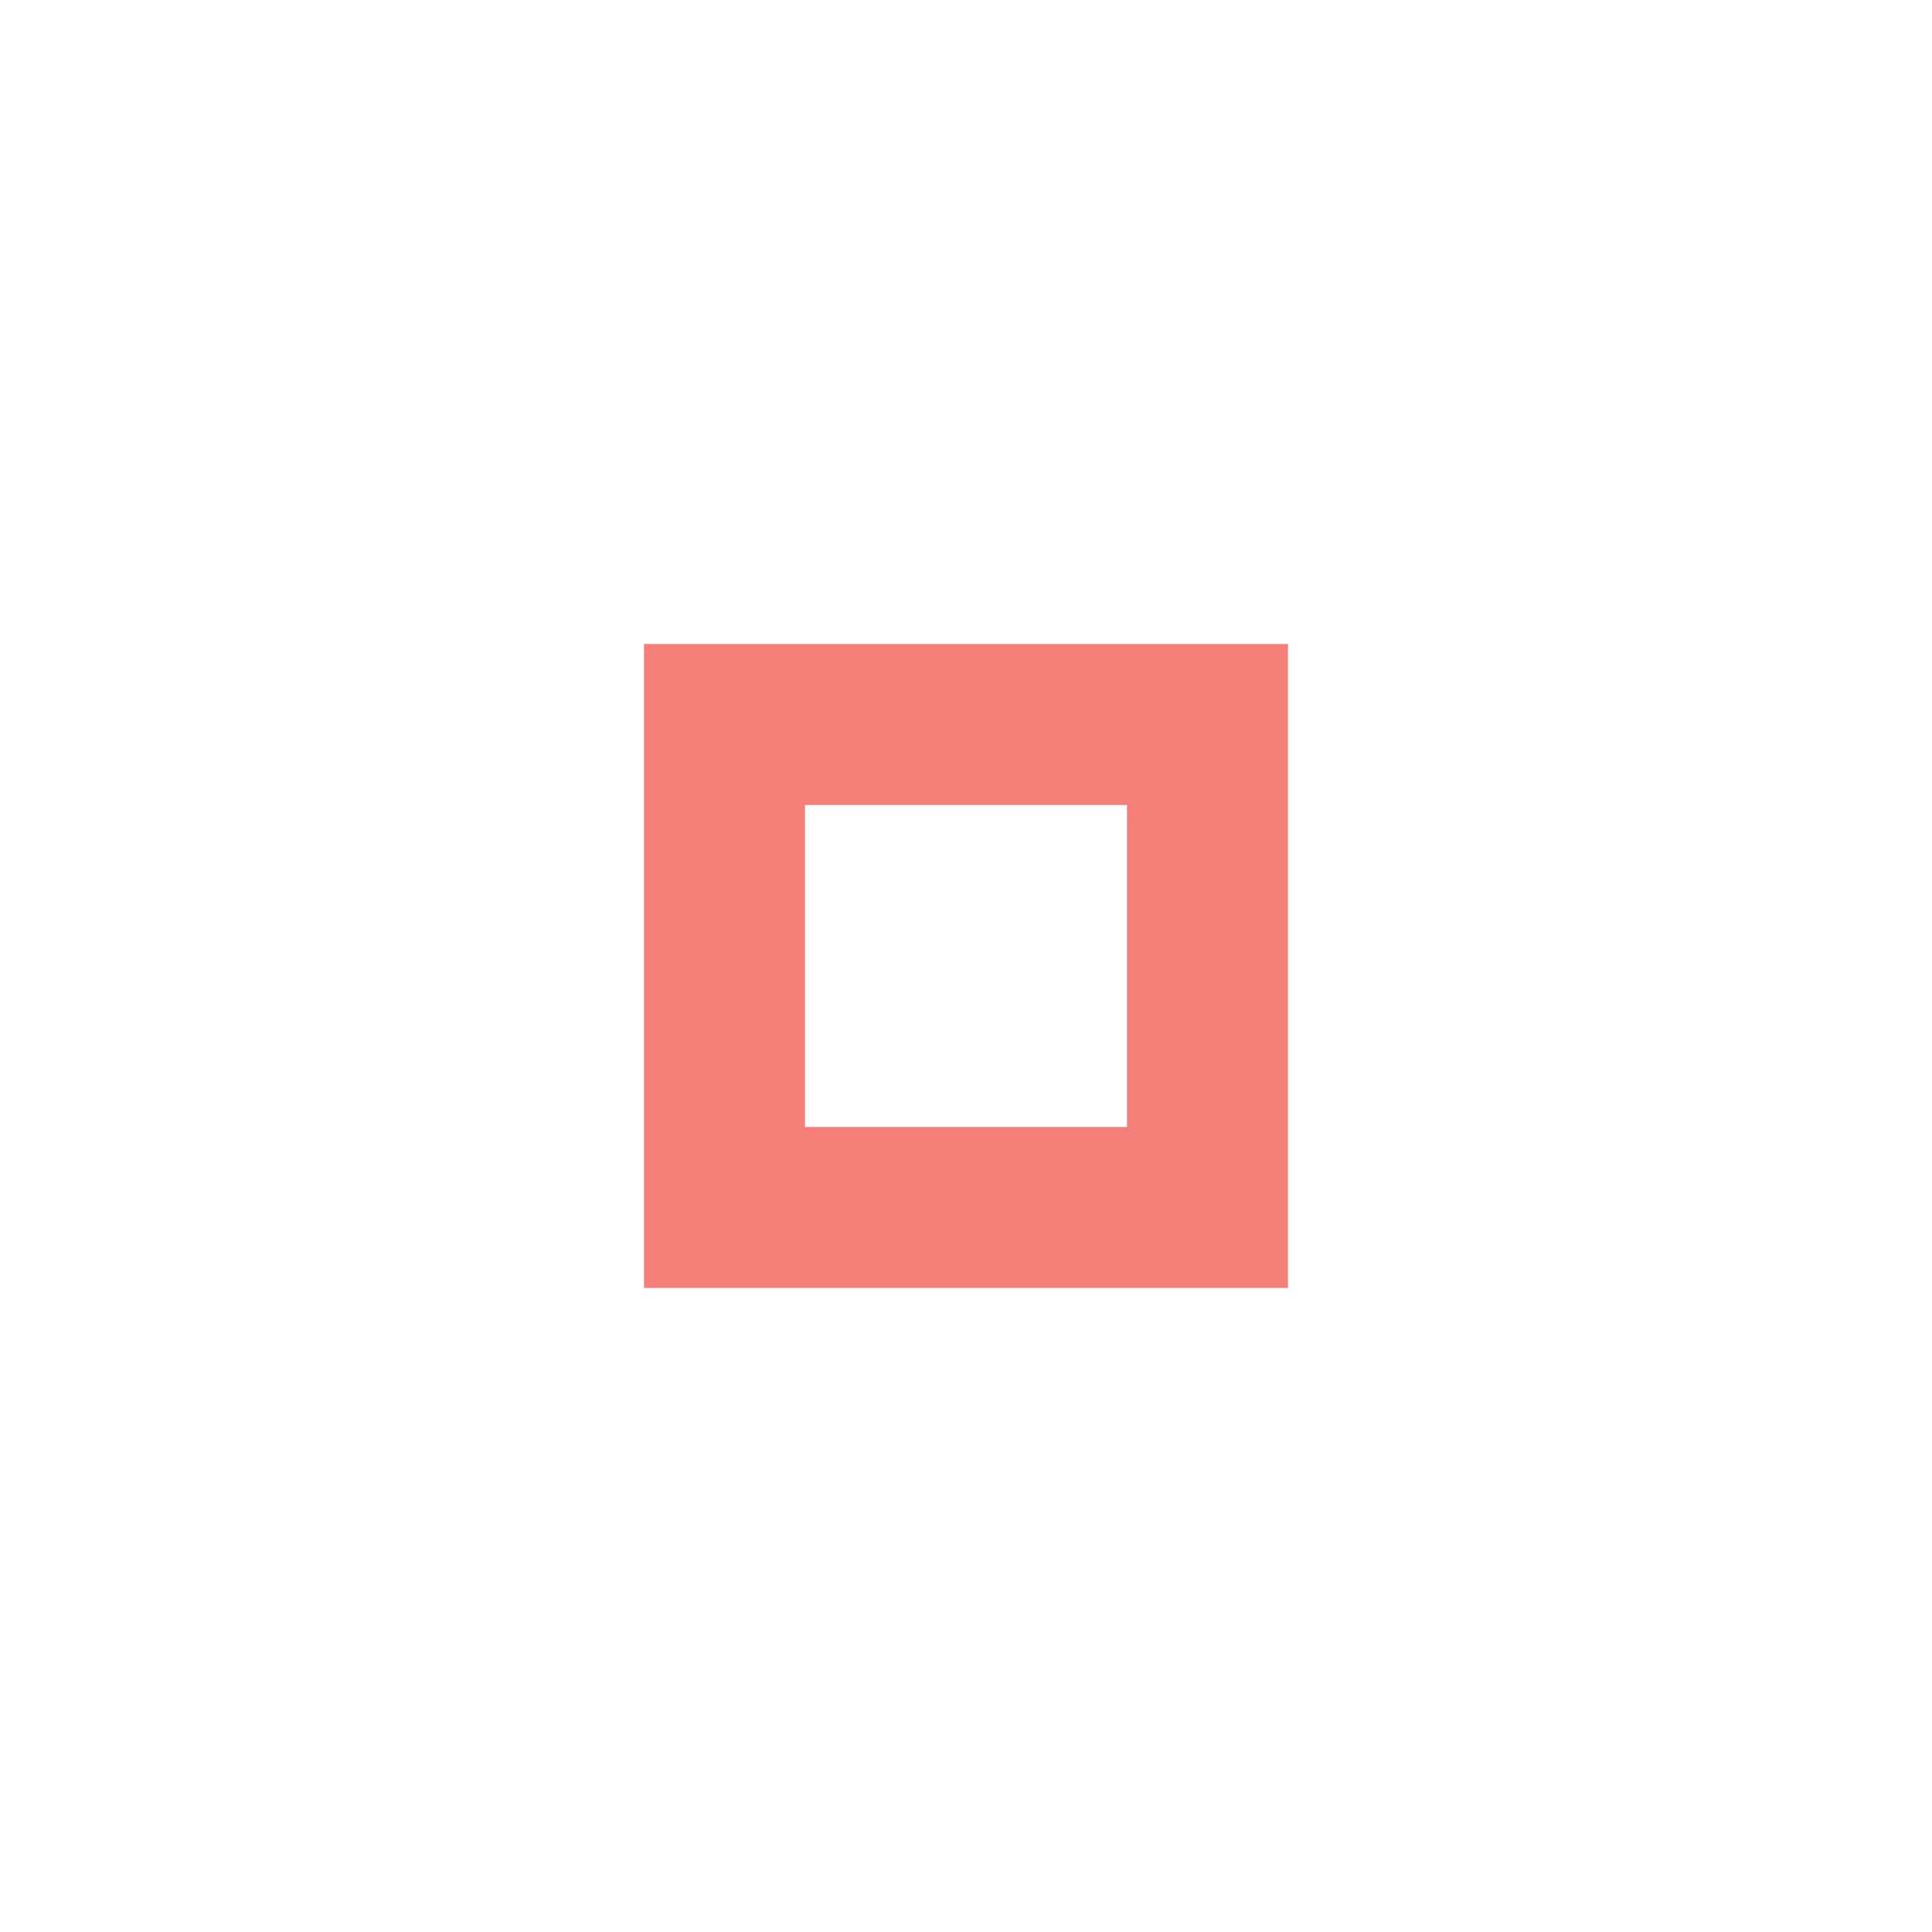
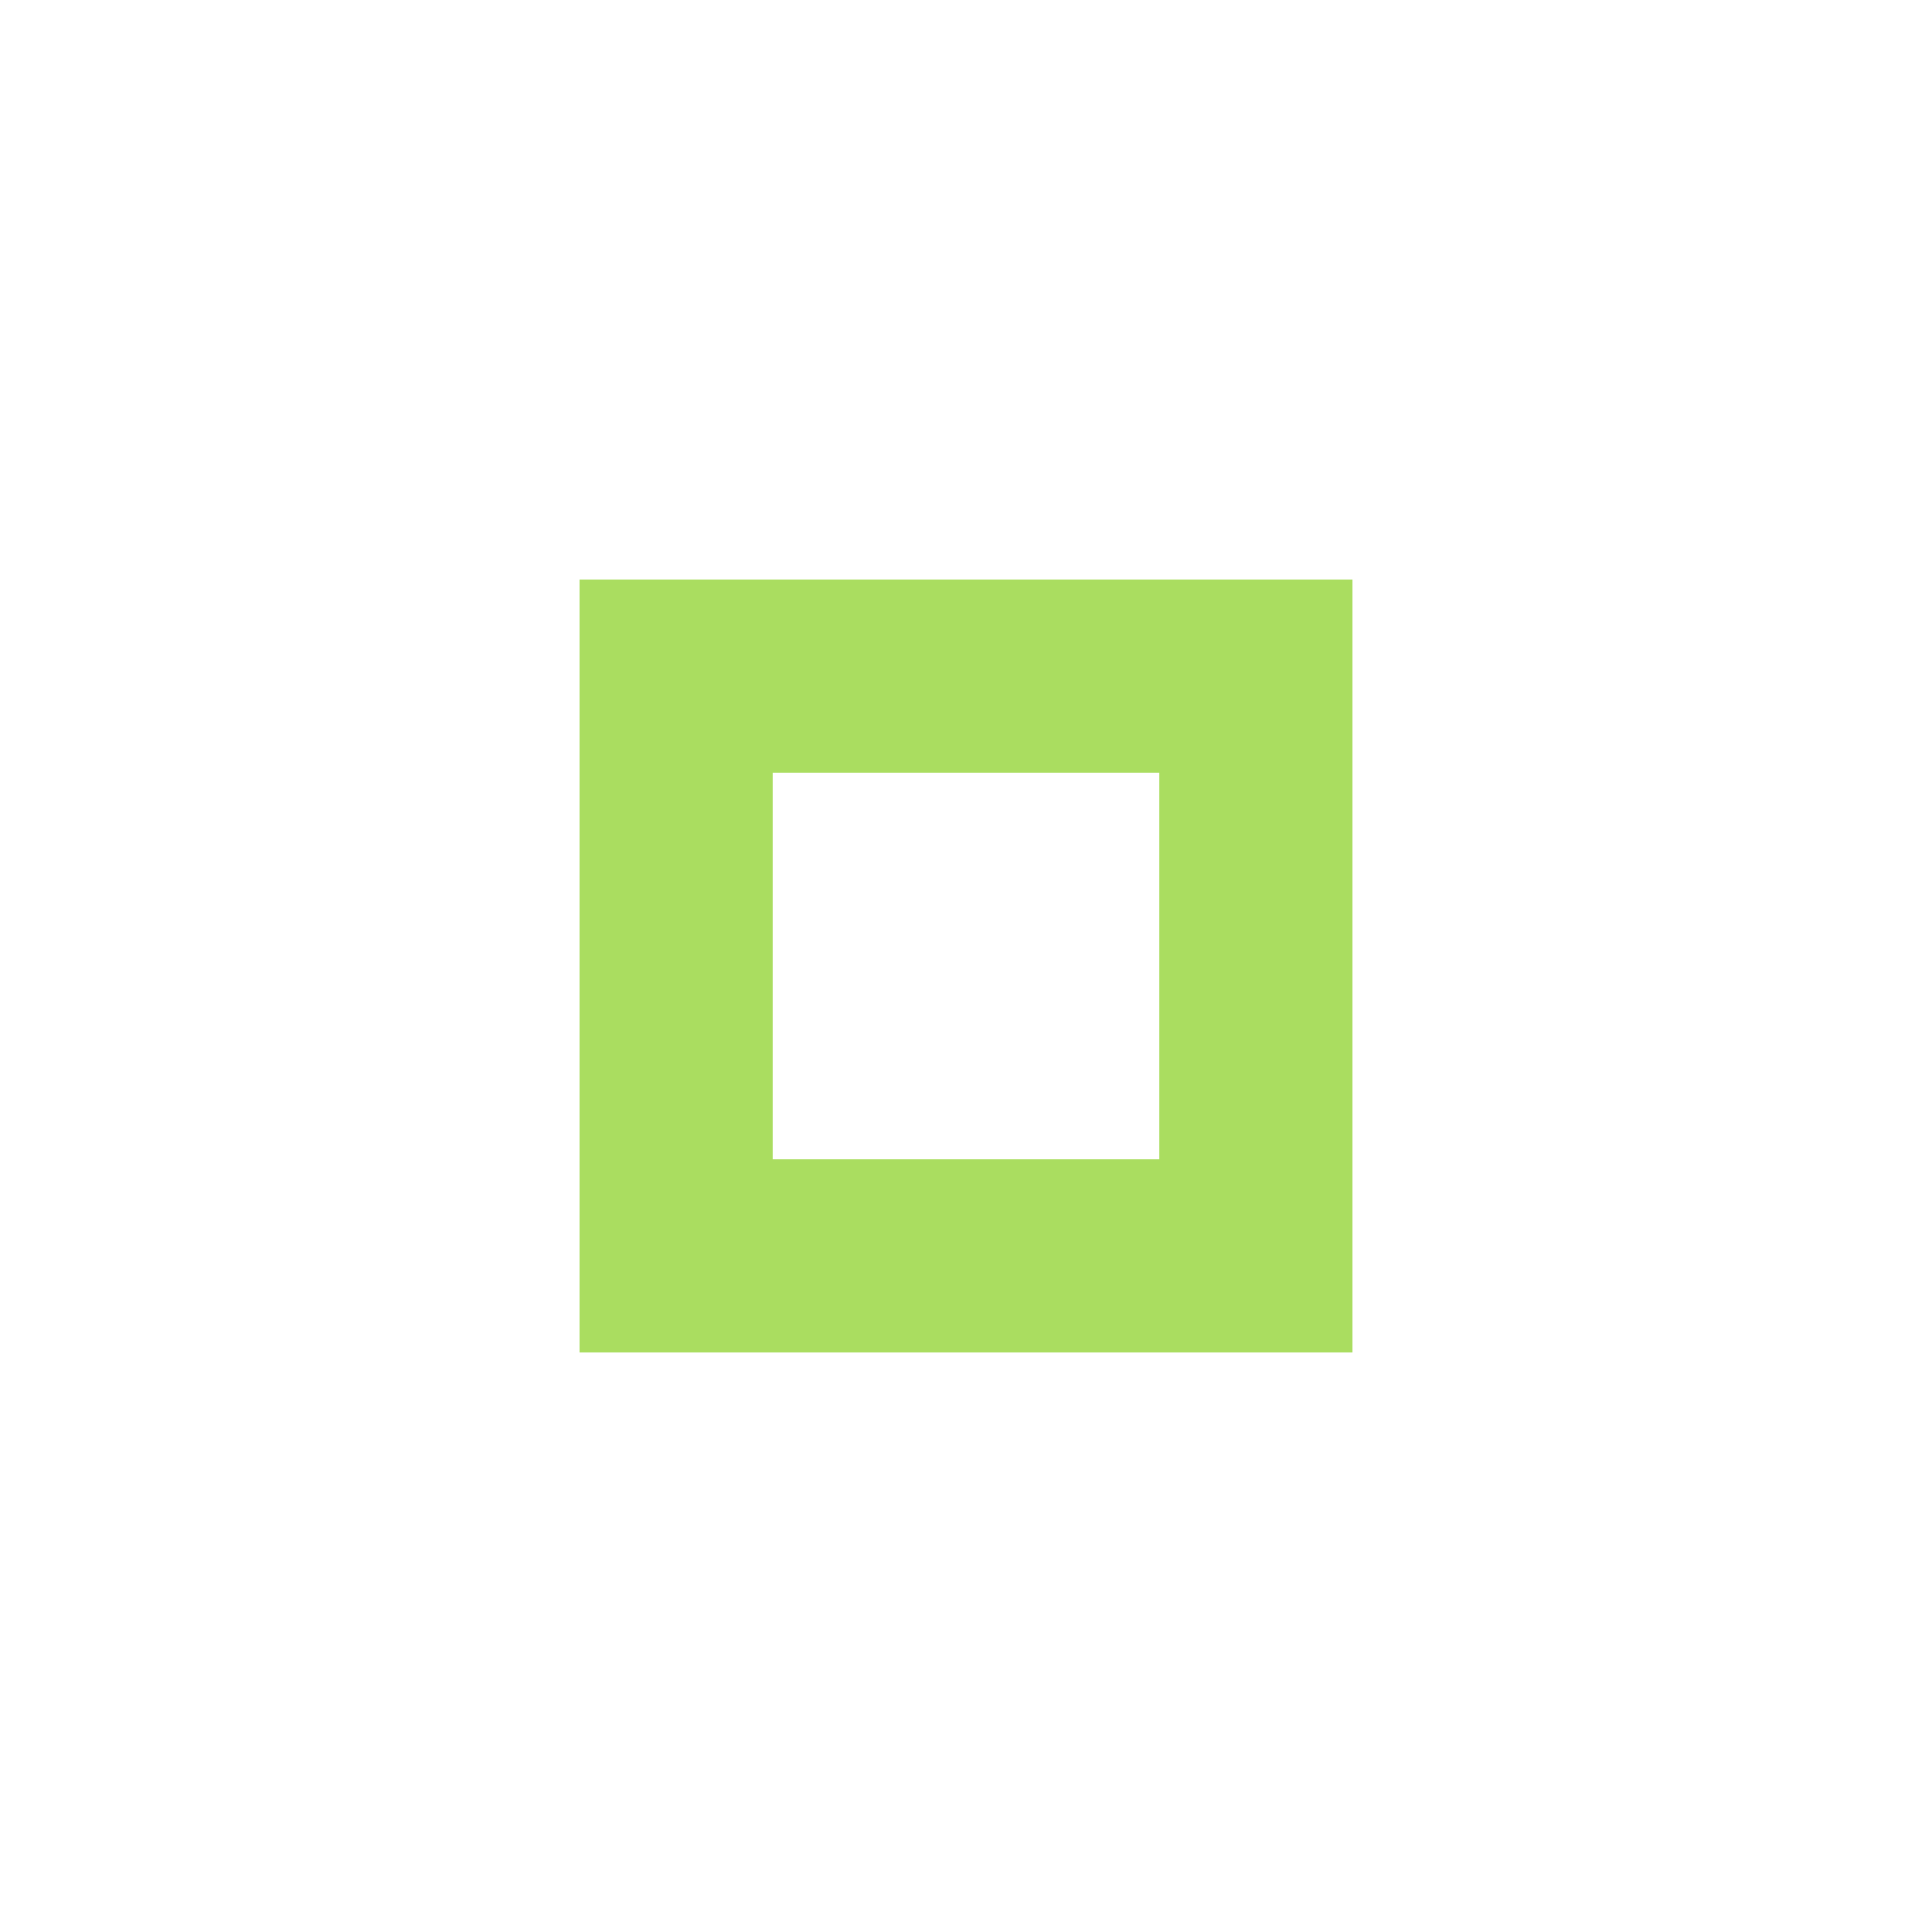
- <svg xmlns="http://www.w3.org/2000/svg" version="1.1" x="0px" y="0px" width="24px" height="24px" viewBox="0 0 24 24" xml:space="preserve">
-   <path fill="#f0544c" opacity="0.75" d="M14,14h-4v-4h4V14z M16,8H8v8h8V8z" />
+ <svg xmlns="http://www.w3.org/2000/svg" version="1.1" x="0px" y="0px" width="20" height="20" viewBox="0 0 20 20" xml:space="preserve" id="svg2">
+   <defs id="defs8" />
+   <path d="m 12,12 -4,0 0,-4 4,0 0,4 z m 2,-6 -8,0 0,8 8,0 0,-8 z" id="path4" style="opacity:0.75;fill:#8dd22b;fill-opacity:1" />
</svg>
